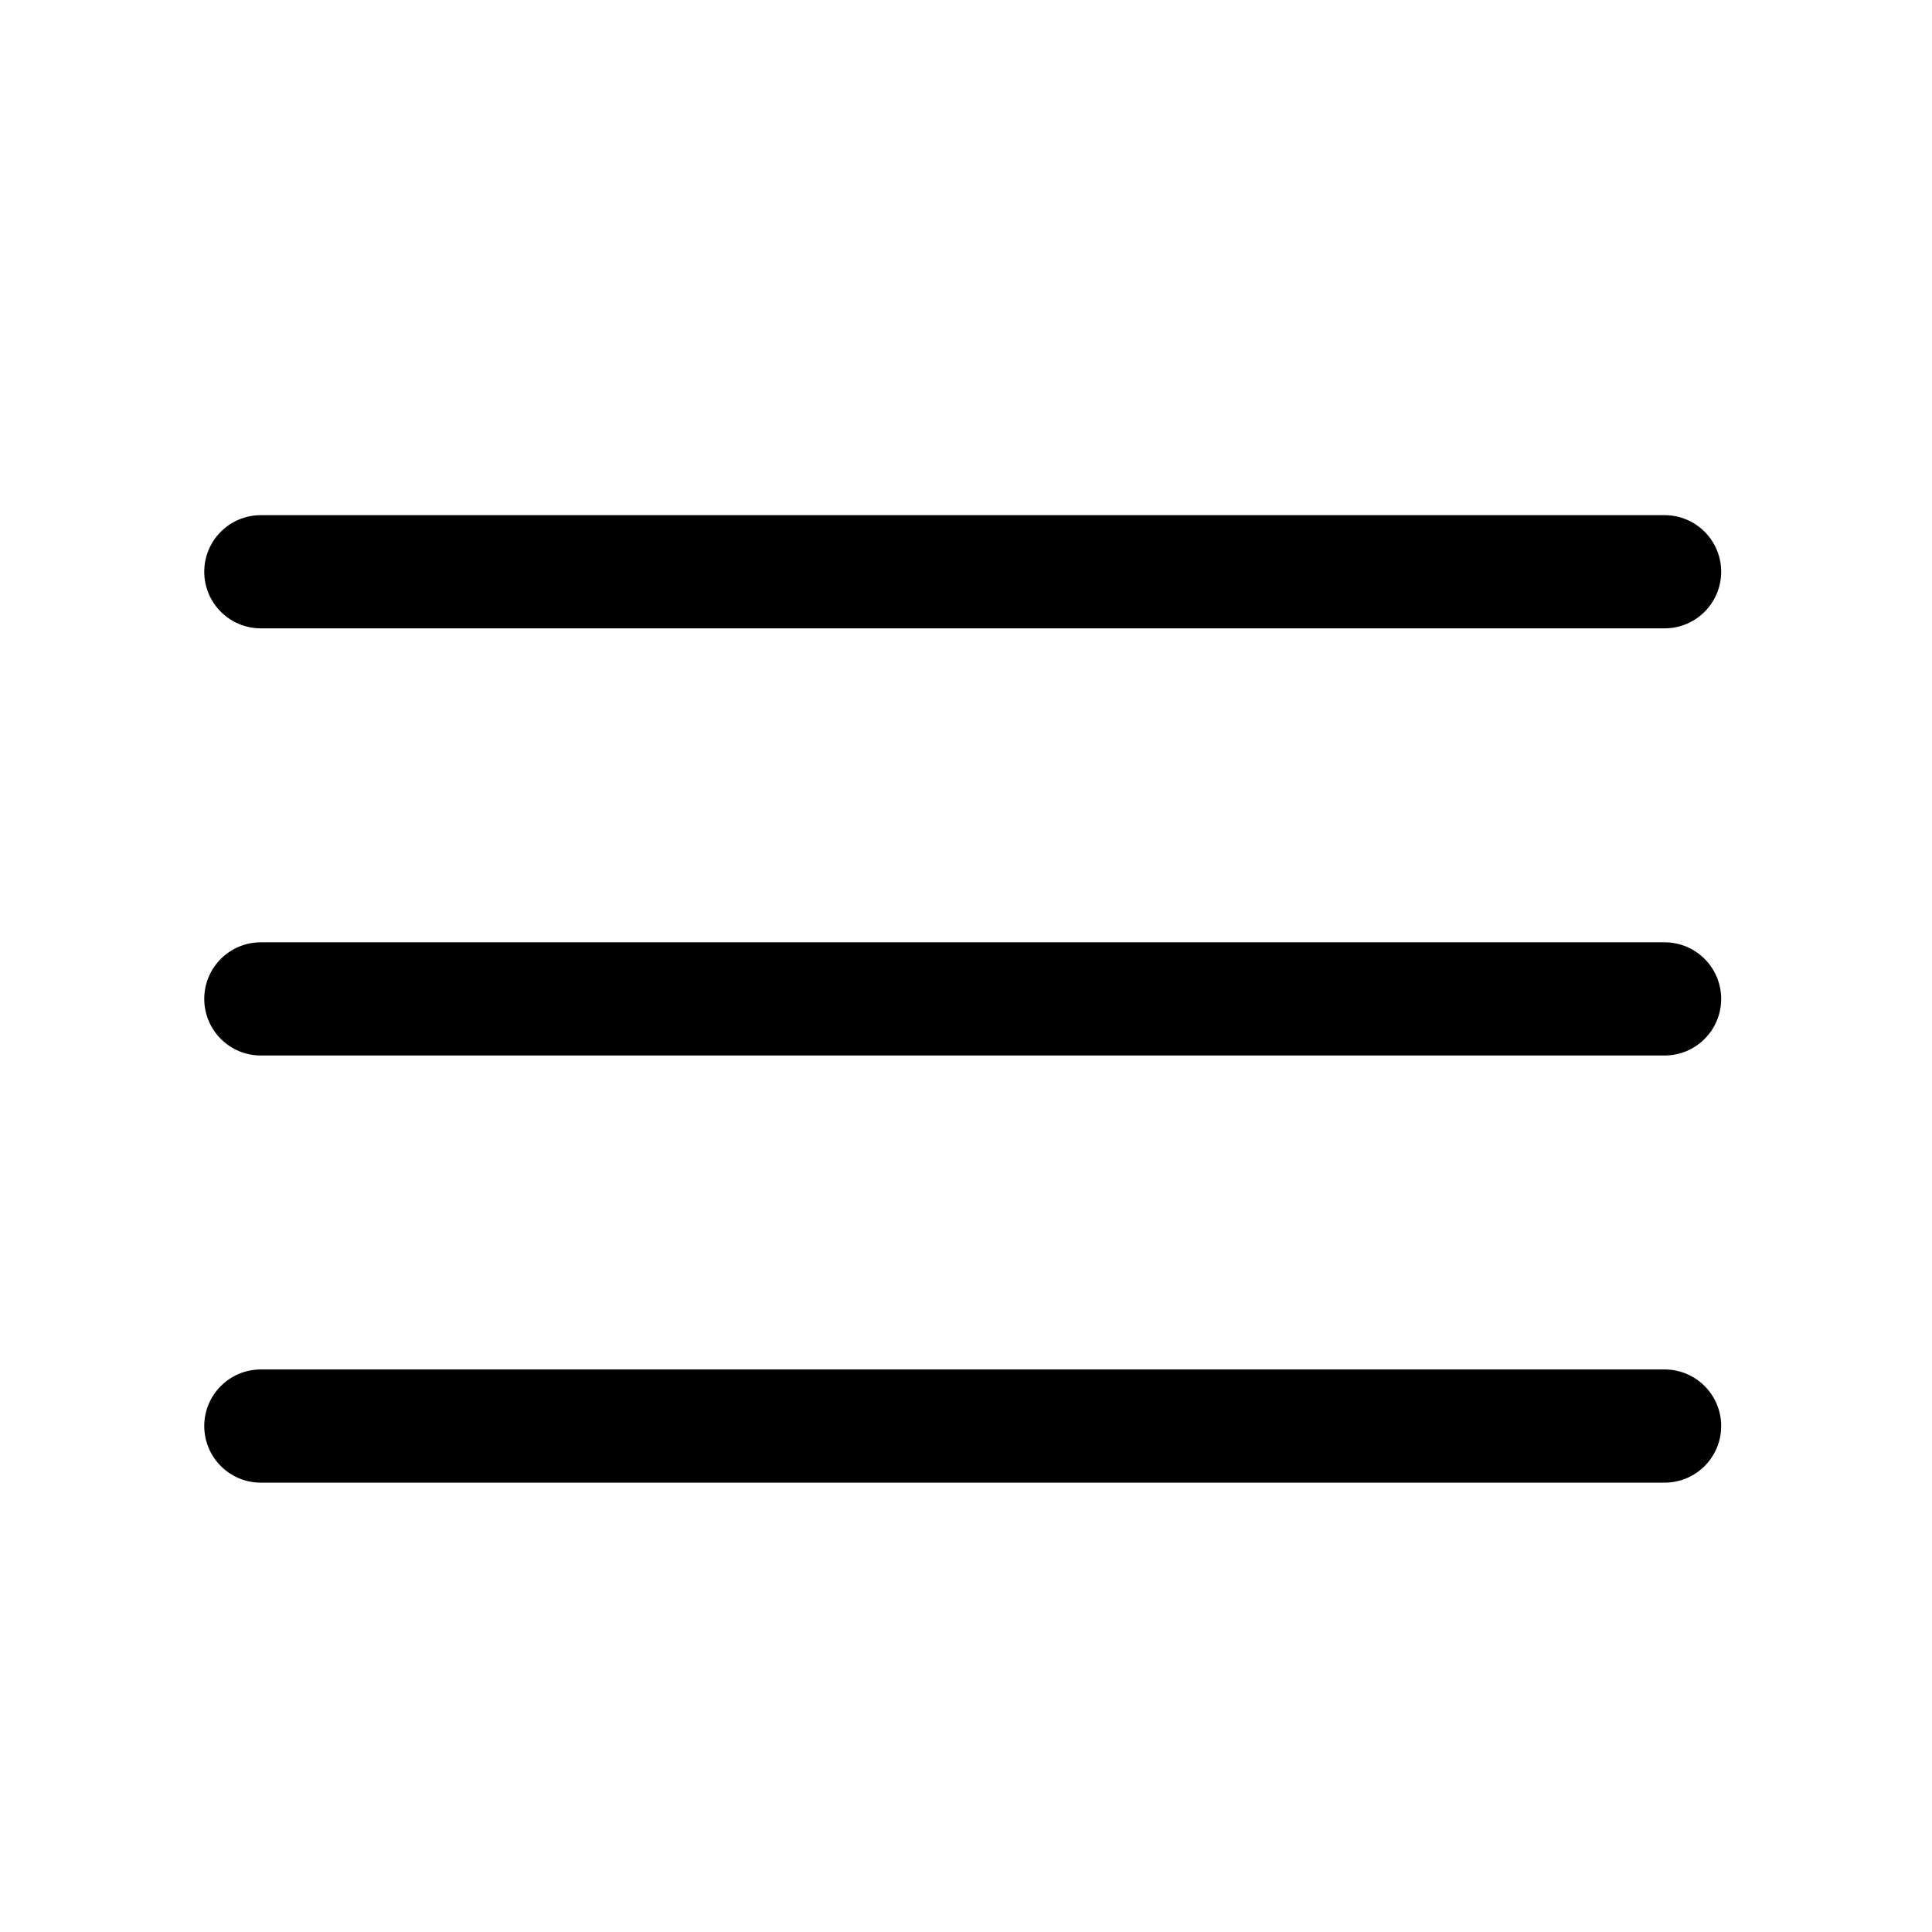
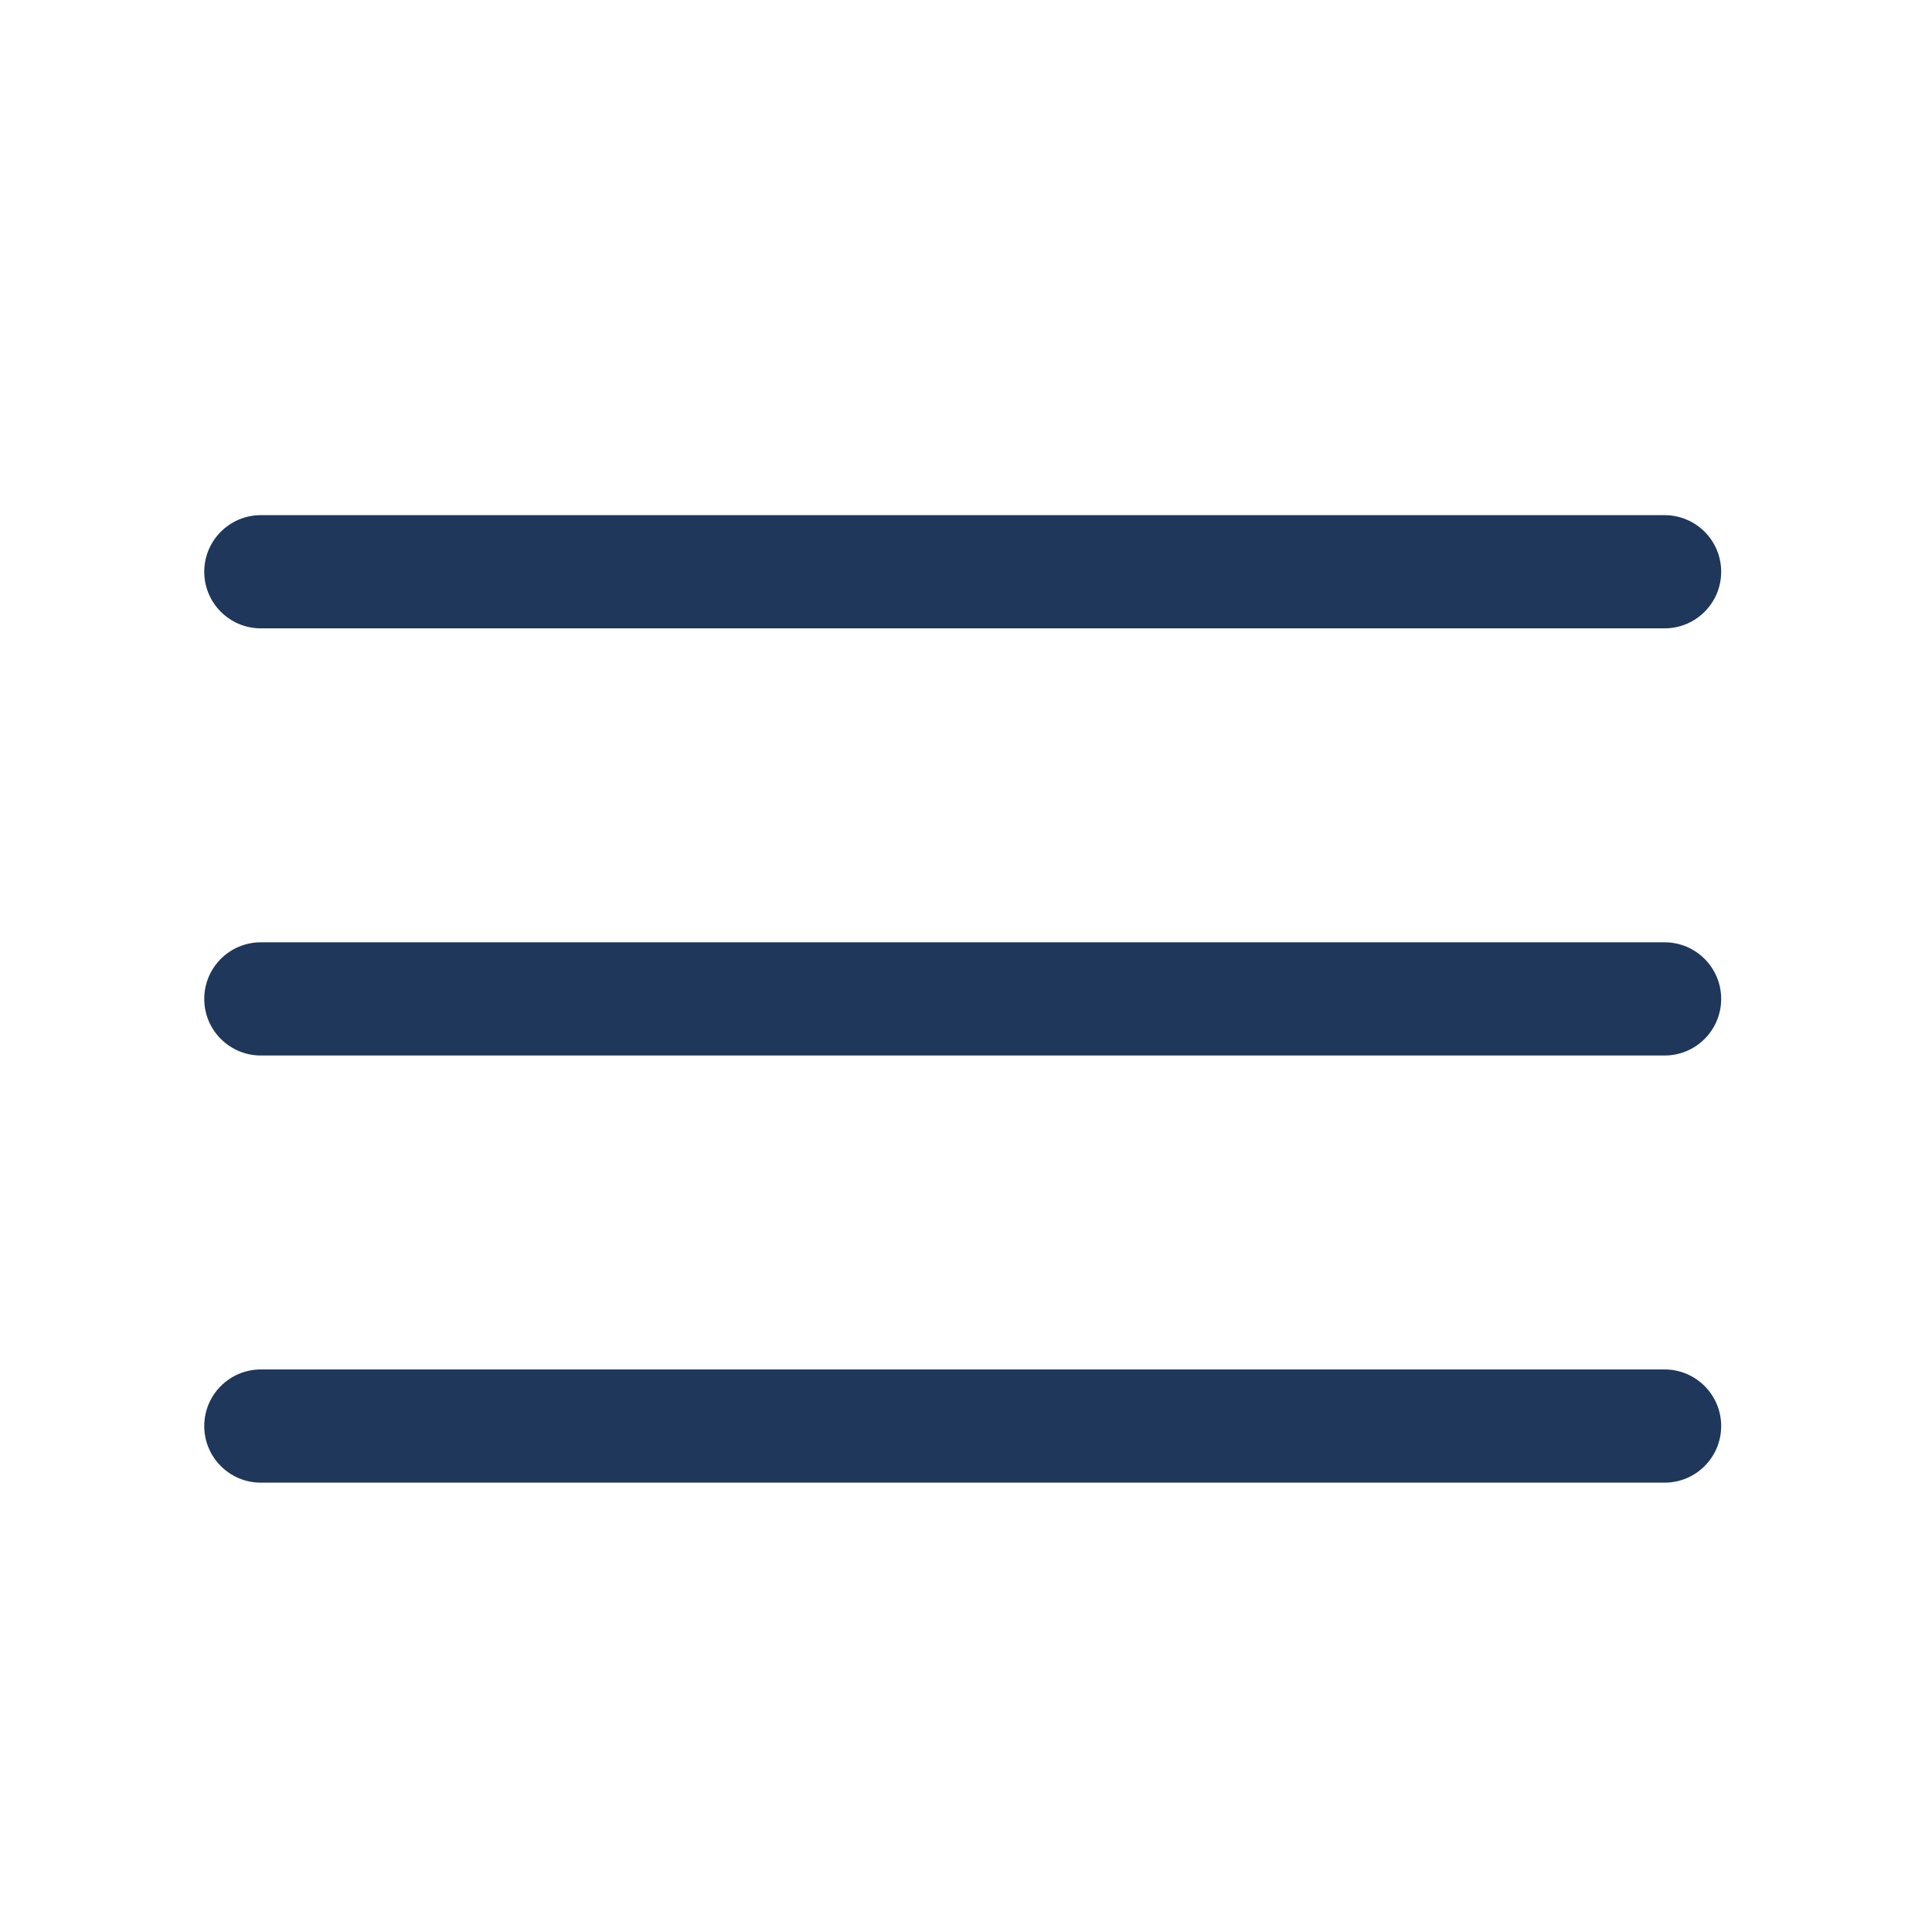
- <svg xmlns="http://www.w3.org/2000/svg" viewBox="0 0 512 512" width="27px">
+ <svg xmlns="http://www.w3.org/2000/svg" viewBox="0 0 512 512" width="27px" fill="#1E375A">
  <g data-name="1" id="_1">
    <path d="M441.13,166.52h-372a15,15,0,1,1,0-30h372a15,15,0,0,1,0,30Z" />
    <path d="M441.13,279.72h-372a15,15,0,1,1,0-30h372a15,15,0,0,1,0,30Z" />
    <path d="M441.13,392.92h-372a15,15,0,1,1,0-30h372a15,15,0,0,1,0,30Z" />
  </g>
</svg>
